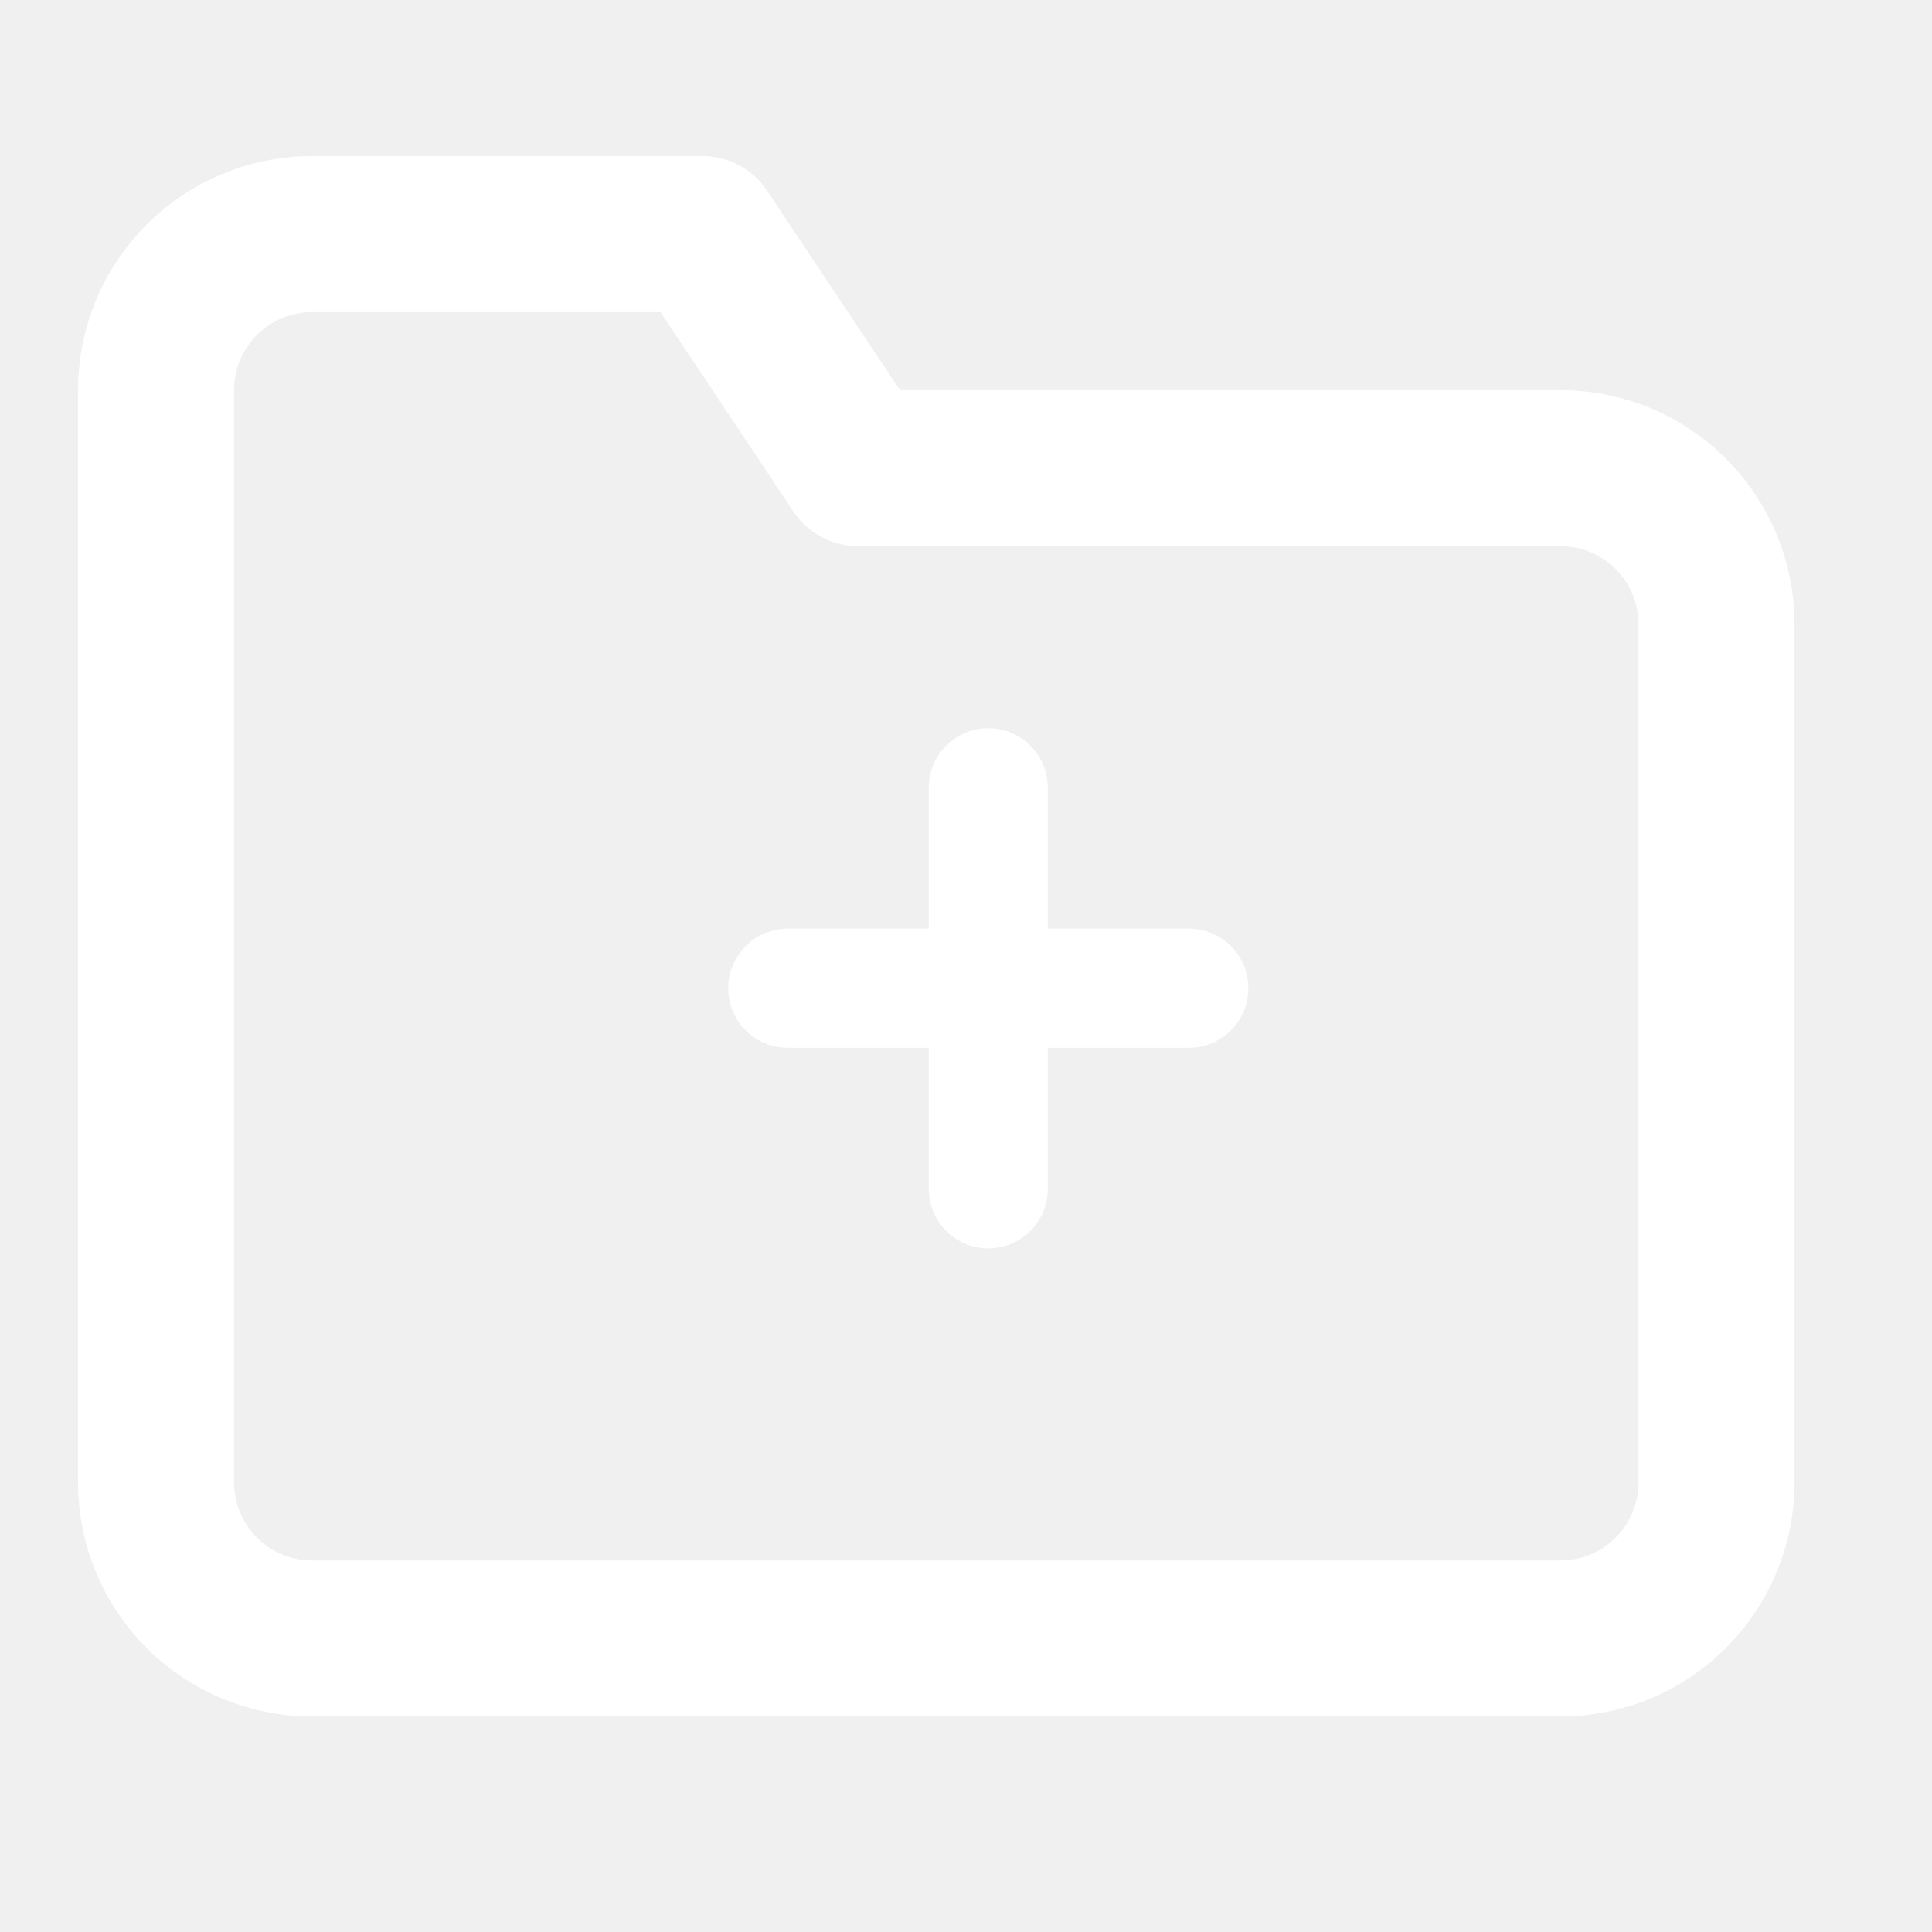
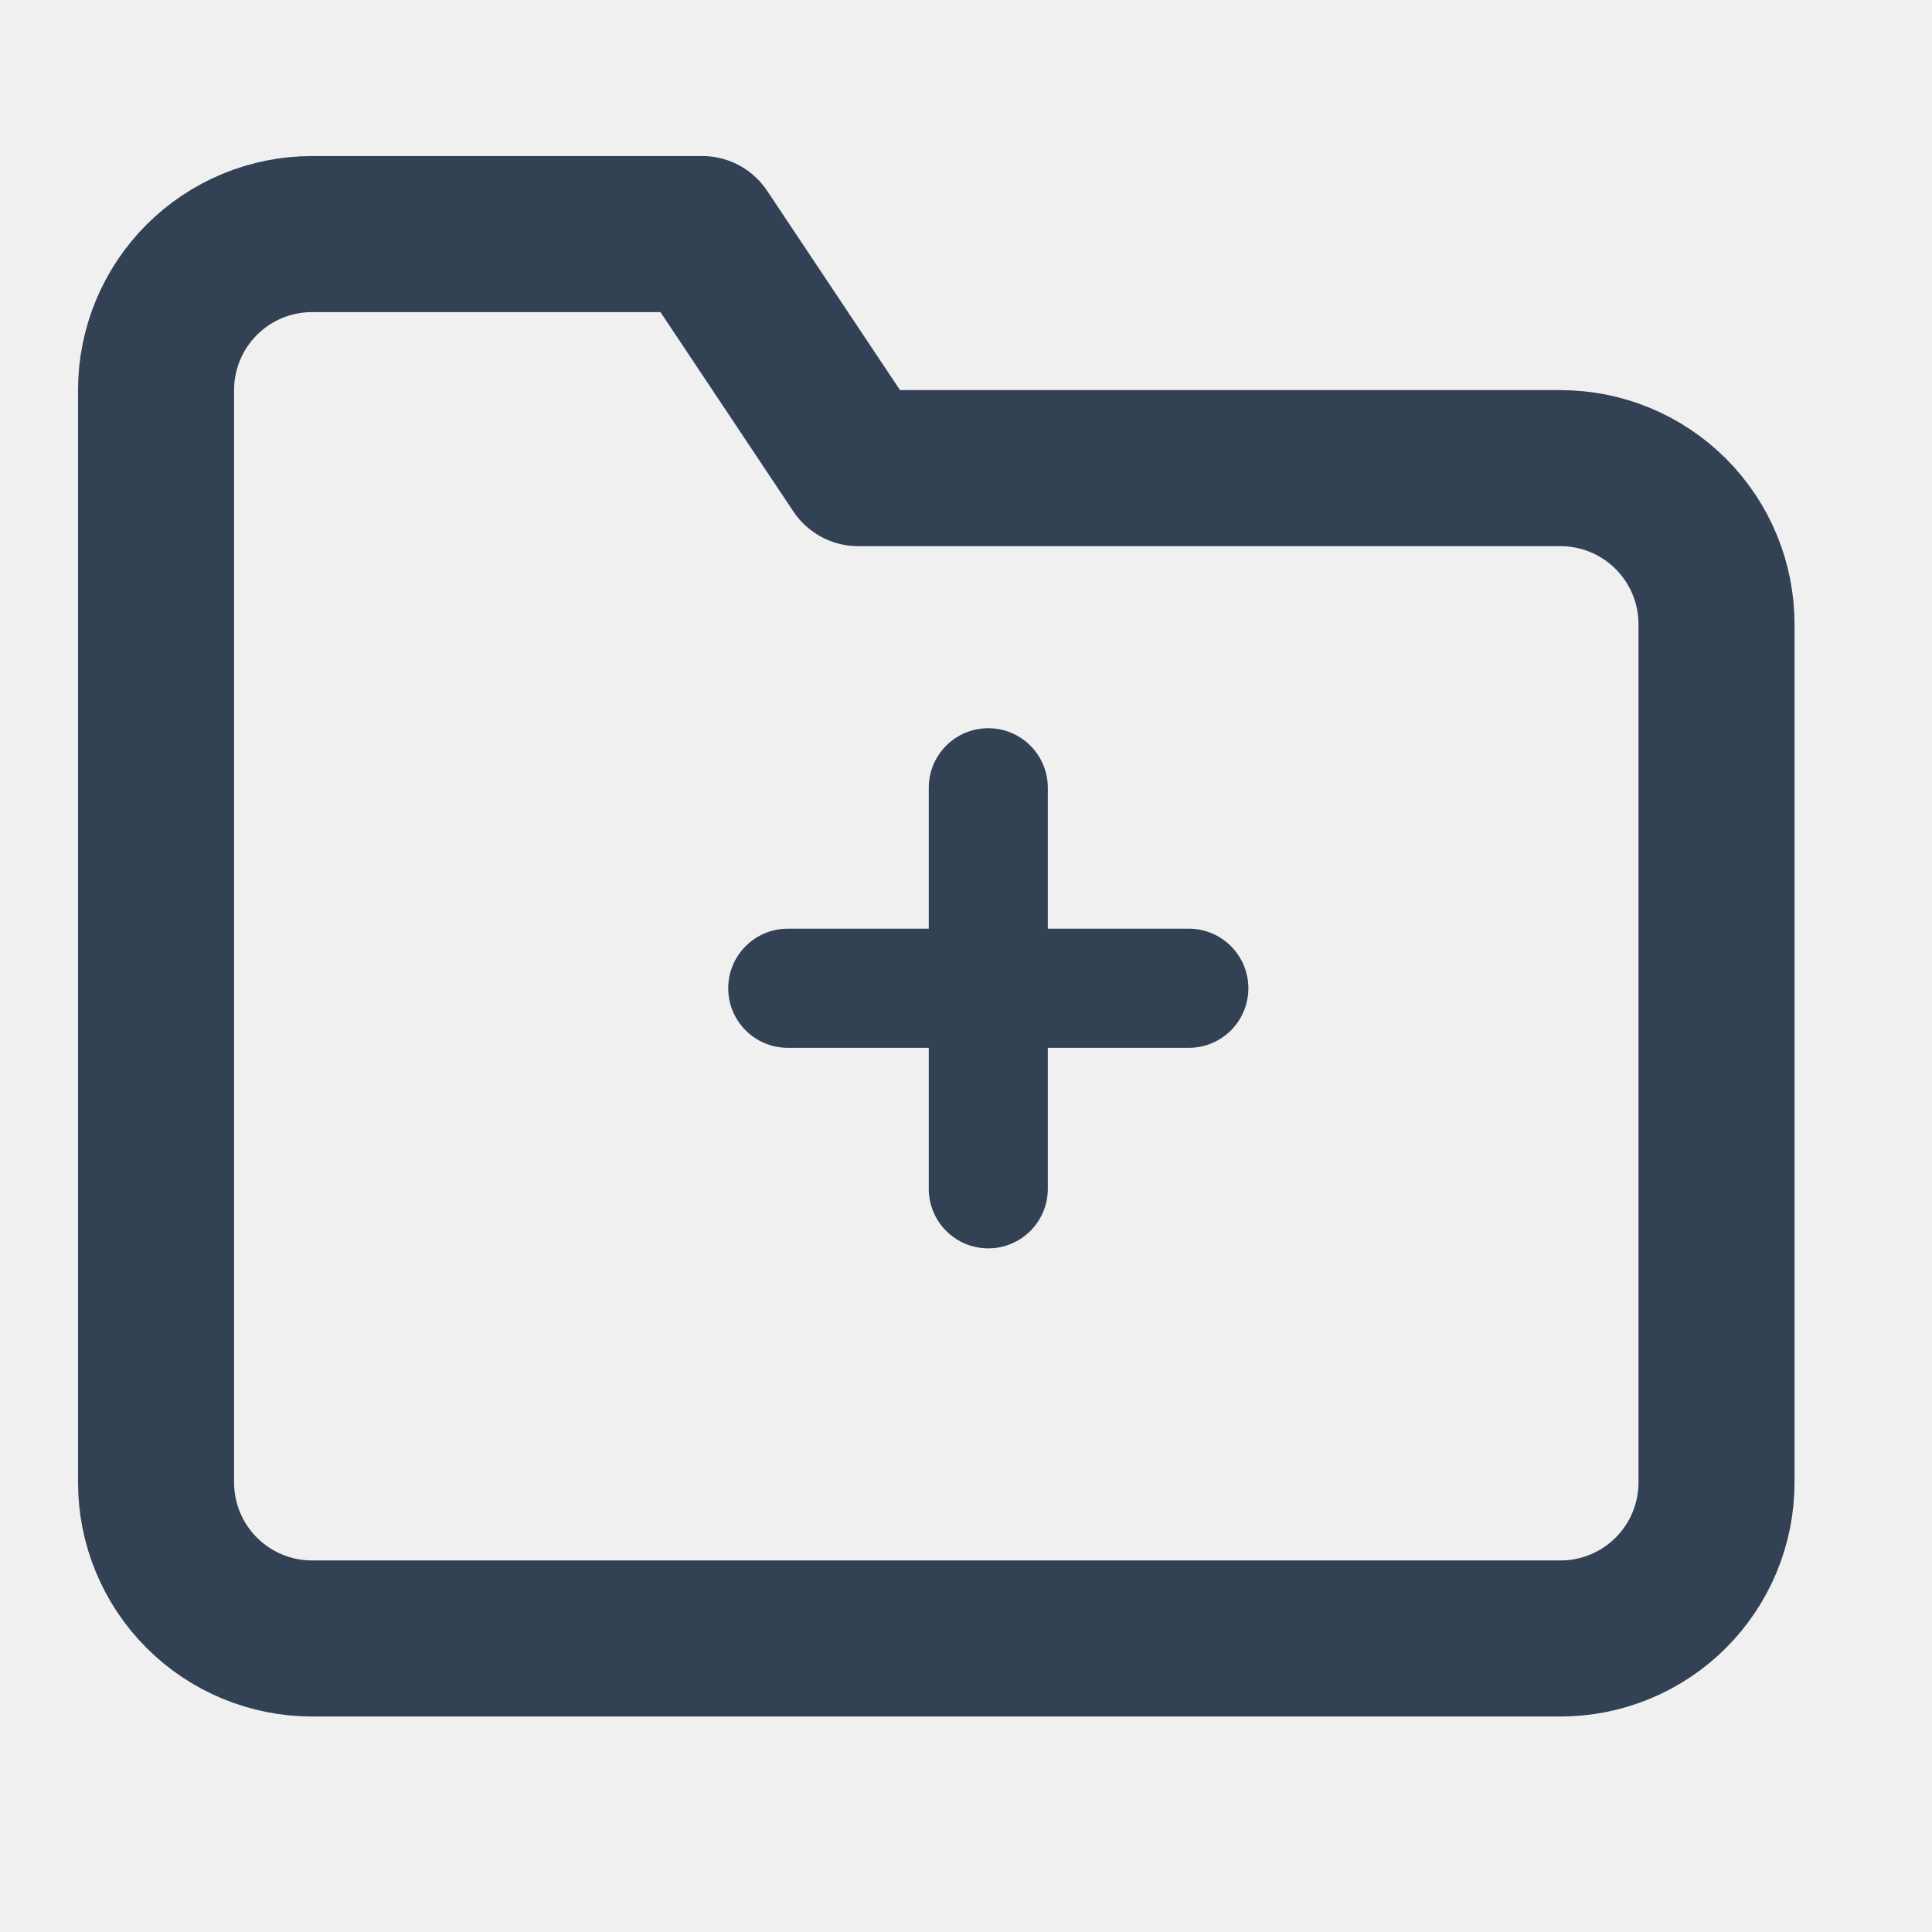
<svg xmlns="http://www.w3.org/2000/svg" width="26" height="26" viewBox="0 0 26 26" fill="none">
-   <path d="M23.1 19.95C23.1 20.507 22.879 21.041 22.485 21.435C22.091 21.829 21.557 22.05 21 22.05H4.2C3.643 22.05 3.109 21.829 2.715 21.435C2.321 21.041 2.1 20.507 2.1 19.95V5.25C2.1 4.693 2.321 4.159 2.715 3.765C3.109 3.371 3.643 3.15 4.2 3.15H9.45L11.55 6.3H21C21.557 6.3 22.091 6.521 22.485 6.915C22.879 7.309 23.1 7.843 23.1 8.4V19.95Z" stroke="white" stroke-width="2.1" stroke-linecap="round" stroke-linejoin="round" />
-   <path d="M15.999 12.498H14.101V10.601C14.101 10.159 13.742 9.8 13.3 9.8C12.857 9.8 12.499 10.159 12.499 10.601V12.498H10.601C10.159 12.498 9.8 12.857 9.8 13.3C9.8 13.742 10.159 14.101 10.601 14.101H12.499V15.999C12.499 16.441 12.857 16.8 13.3 16.8C13.742 16.8 14.101 16.441 14.101 15.999V14.101H15.999C16.441 14.101 16.8 13.742 16.8 13.3C16.8 12.857 16.441 12.498 15.999 12.498Z" fill="white" />
+   <path d="M23.1 19.95C23.1 20.507 22.879 21.041 22.485 21.435C22.091 21.829 21.557 22.05 21 22.05H4.2C3.643 22.05 3.109 21.829 2.715 21.435C2.321 21.041 2.1 20.507 2.1 19.95V5.25C2.1 4.693 2.321 4.159 2.715 3.765C3.109 3.371 3.643 3.15 4.2 3.15H9.45L11.55 6.3H21C21.557 6.3 22.091 6.521 22.485 6.915C22.879 7.309 23.1 7.843 23.1 8.4V19.95Z" stroke="#334155" stroke-width="2.1" stroke-linecap="round" stroke-linejoin="round" />
+   <path d="M15.999 12.498H14.101V10.601C14.101 10.159 13.742 9.8 13.3 9.8C12.857 9.8 12.499 10.159 12.499 10.601V12.498H10.601C10.159 12.498 9.8 12.857 9.8 13.3C9.8 13.742 10.159 14.101 10.601 14.101H12.499V15.999C12.499 16.441 12.857 16.8 13.3 16.8C13.742 16.8 14.101 16.441 14.101 15.999V14.101H15.999C16.441 14.101 16.8 13.742 16.8 13.3C16.8 12.857 16.441 12.498 15.999 12.498Z" fill="#334155" />
</svg>
